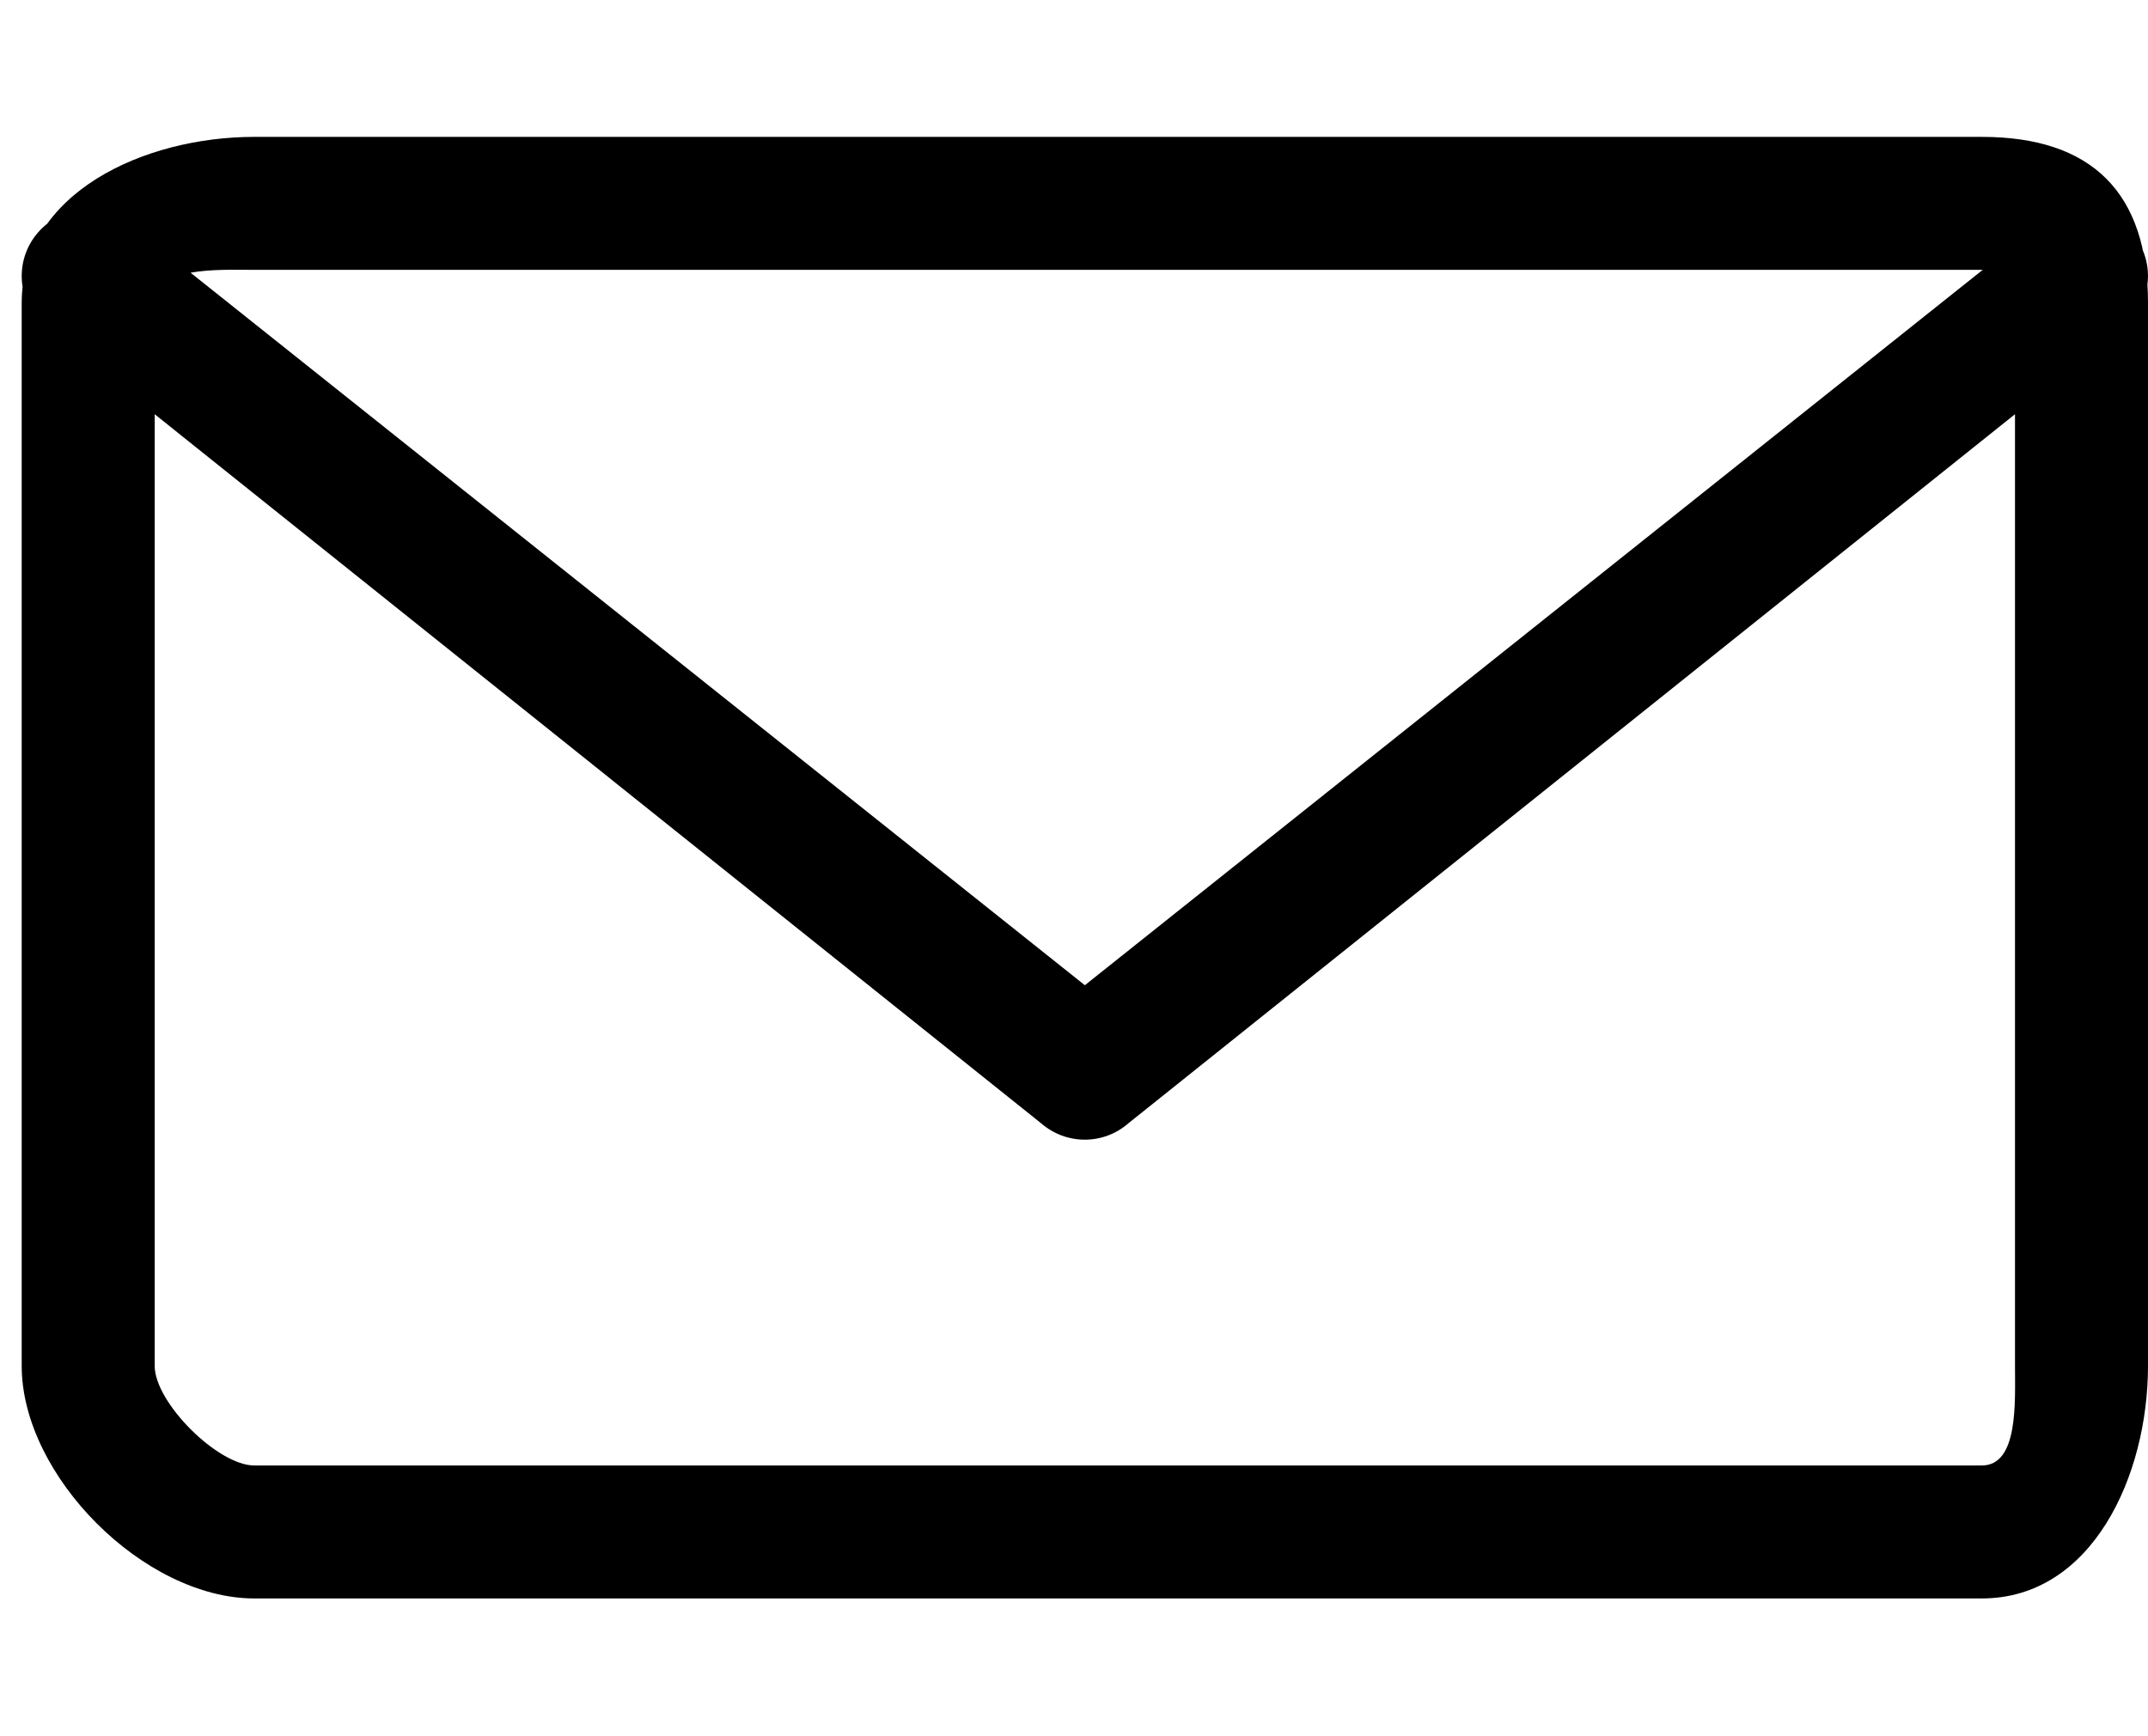
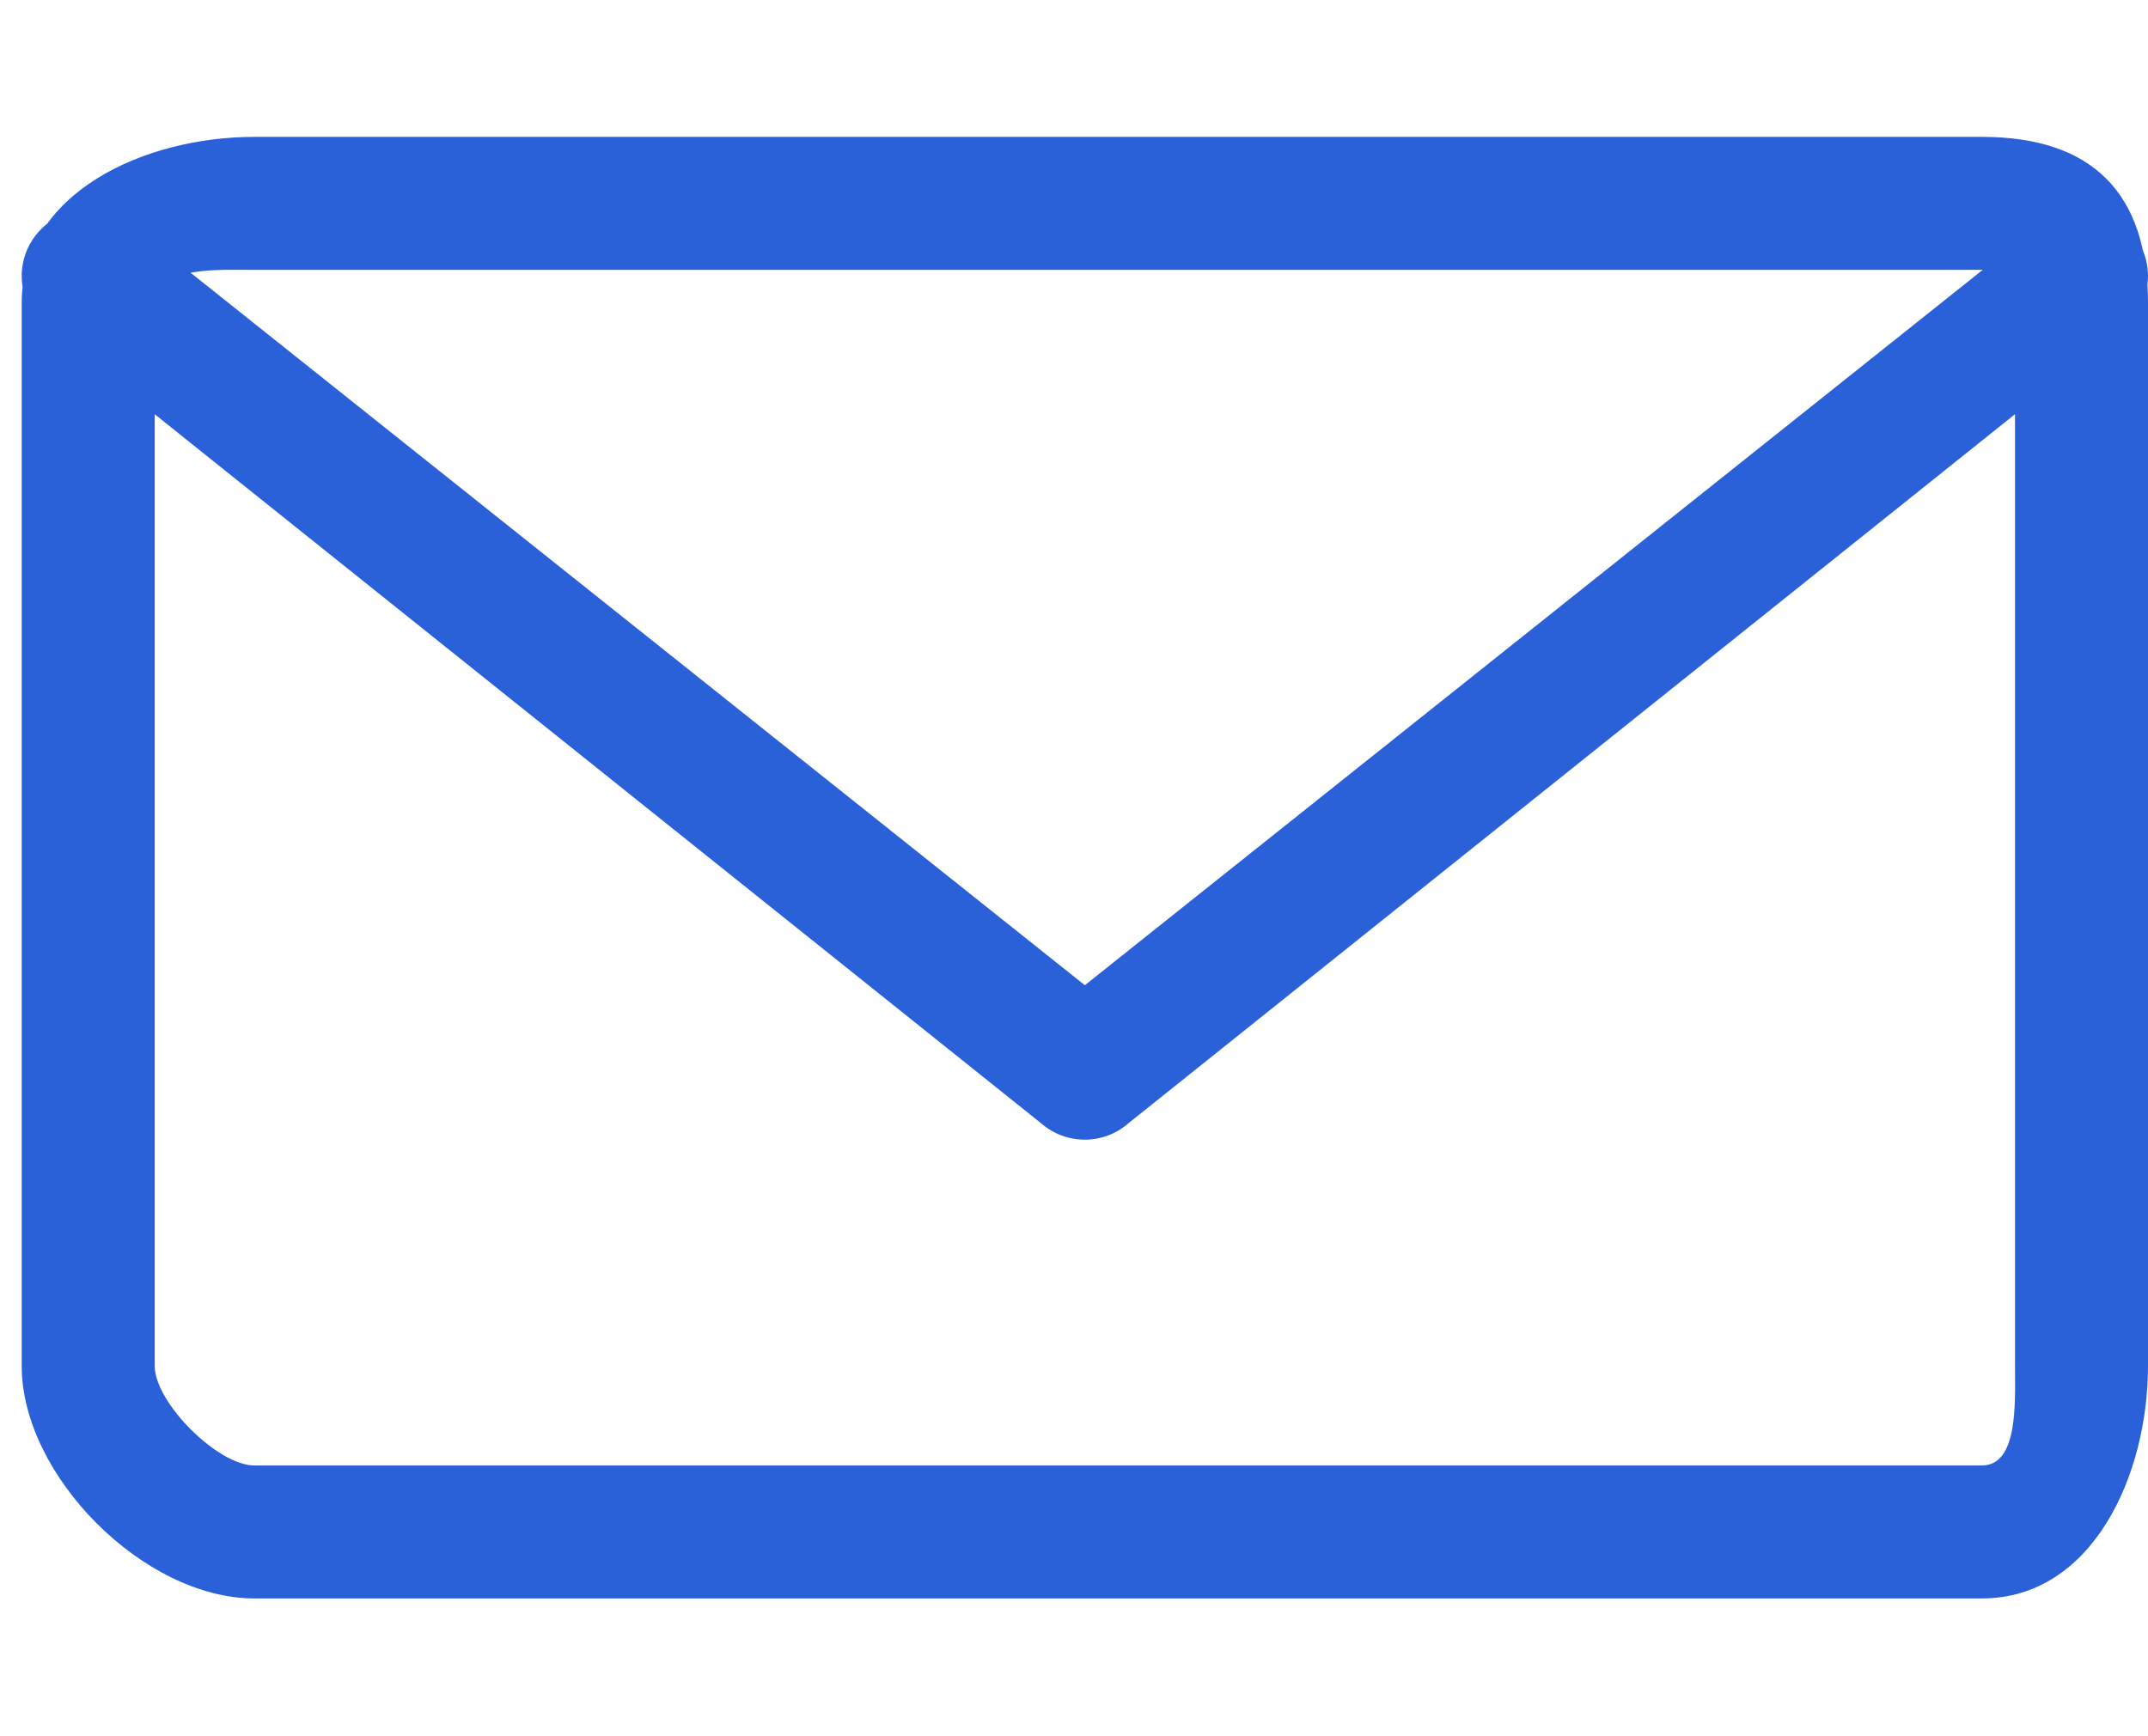
<svg xmlns="http://www.w3.org/2000/svg" version="1.1" x="0px" y="0px" viewBox="0 100 990 800" xml:space="preserve">
  <g>
-     <path d="M913.4,836.9H117.2C66.5,836.9,10,780.4,10,729.7v-490c0-50.8,56.5-76.6,107.2-76.6h796.2c50.8,0,76.6,25.8,76.6,76.6v490C990,780.4,964.2,836.9,913.4,836.9L913.4,836.9z M913.4,224.4h-15.3H117.2c-16.9,0-45.9-1.6-45.9,15.3v490c0,16.9,29.1,45.9,45.9,45.9h796.2c16.9,0,15.3-29,15.3-45.9v-490C928.8,222.8,930.3,224.4,913.4,224.4L913.4,224.4z M979.4,250.4L520,617.9c-5.7,5-12.9,7.5-20,7.5c-7.2,0-14.3-2.5-20.1-7.5L20.6,250.4C7.8,239.3,6.4,220,17.5,207.2c11.1-12.8,30.4-14.2,43.2-3.1L500,554.2l439.3-350.1c12.8-11.1,32.1-9.7,43.2,3.1C993.6,220,992.2,239.3,979.4,250.4L979.4,250.4z" />
+     <path style="fill:#2a61d9;" d="M913.4,836.9H117.2C66.5,836.9,10,780.4,10,729.7v-490c0-50.8,56.5-76.6,107.2-76.6h796.2c50.8,0,76.6,25.8,76.6,76.6v490C990,780.4,964.2,836.9,913.4,836.9L913.4,836.9z M913.4,224.4h-15.3H117.2c-16.9,0-45.9-1.6-45.9,15.3v490c0,16.9,29.1,45.9,45.9,45.9h796.2c16.9,0,15.3-29,15.3-45.9v-490C928.8,222.8,930.3,224.4,913.4,224.4L913.4,224.4z M979.4,250.4L520,617.9c-5.7,5-12.9,7.5-20,7.5c-7.2,0-14.3-2.5-20.1-7.5L20.6,250.4C7.8,239.3,6.4,220,17.5,207.2c11.1-12.8,30.4-14.2,43.2-3.1L500,554.2l439.3-350.1c12.8-11.1,32.1-9.7,43.2,3.1C993.6,220,992.2,239.3,979.4,250.4L979.4,250.4z" />
  </g>
</svg>
